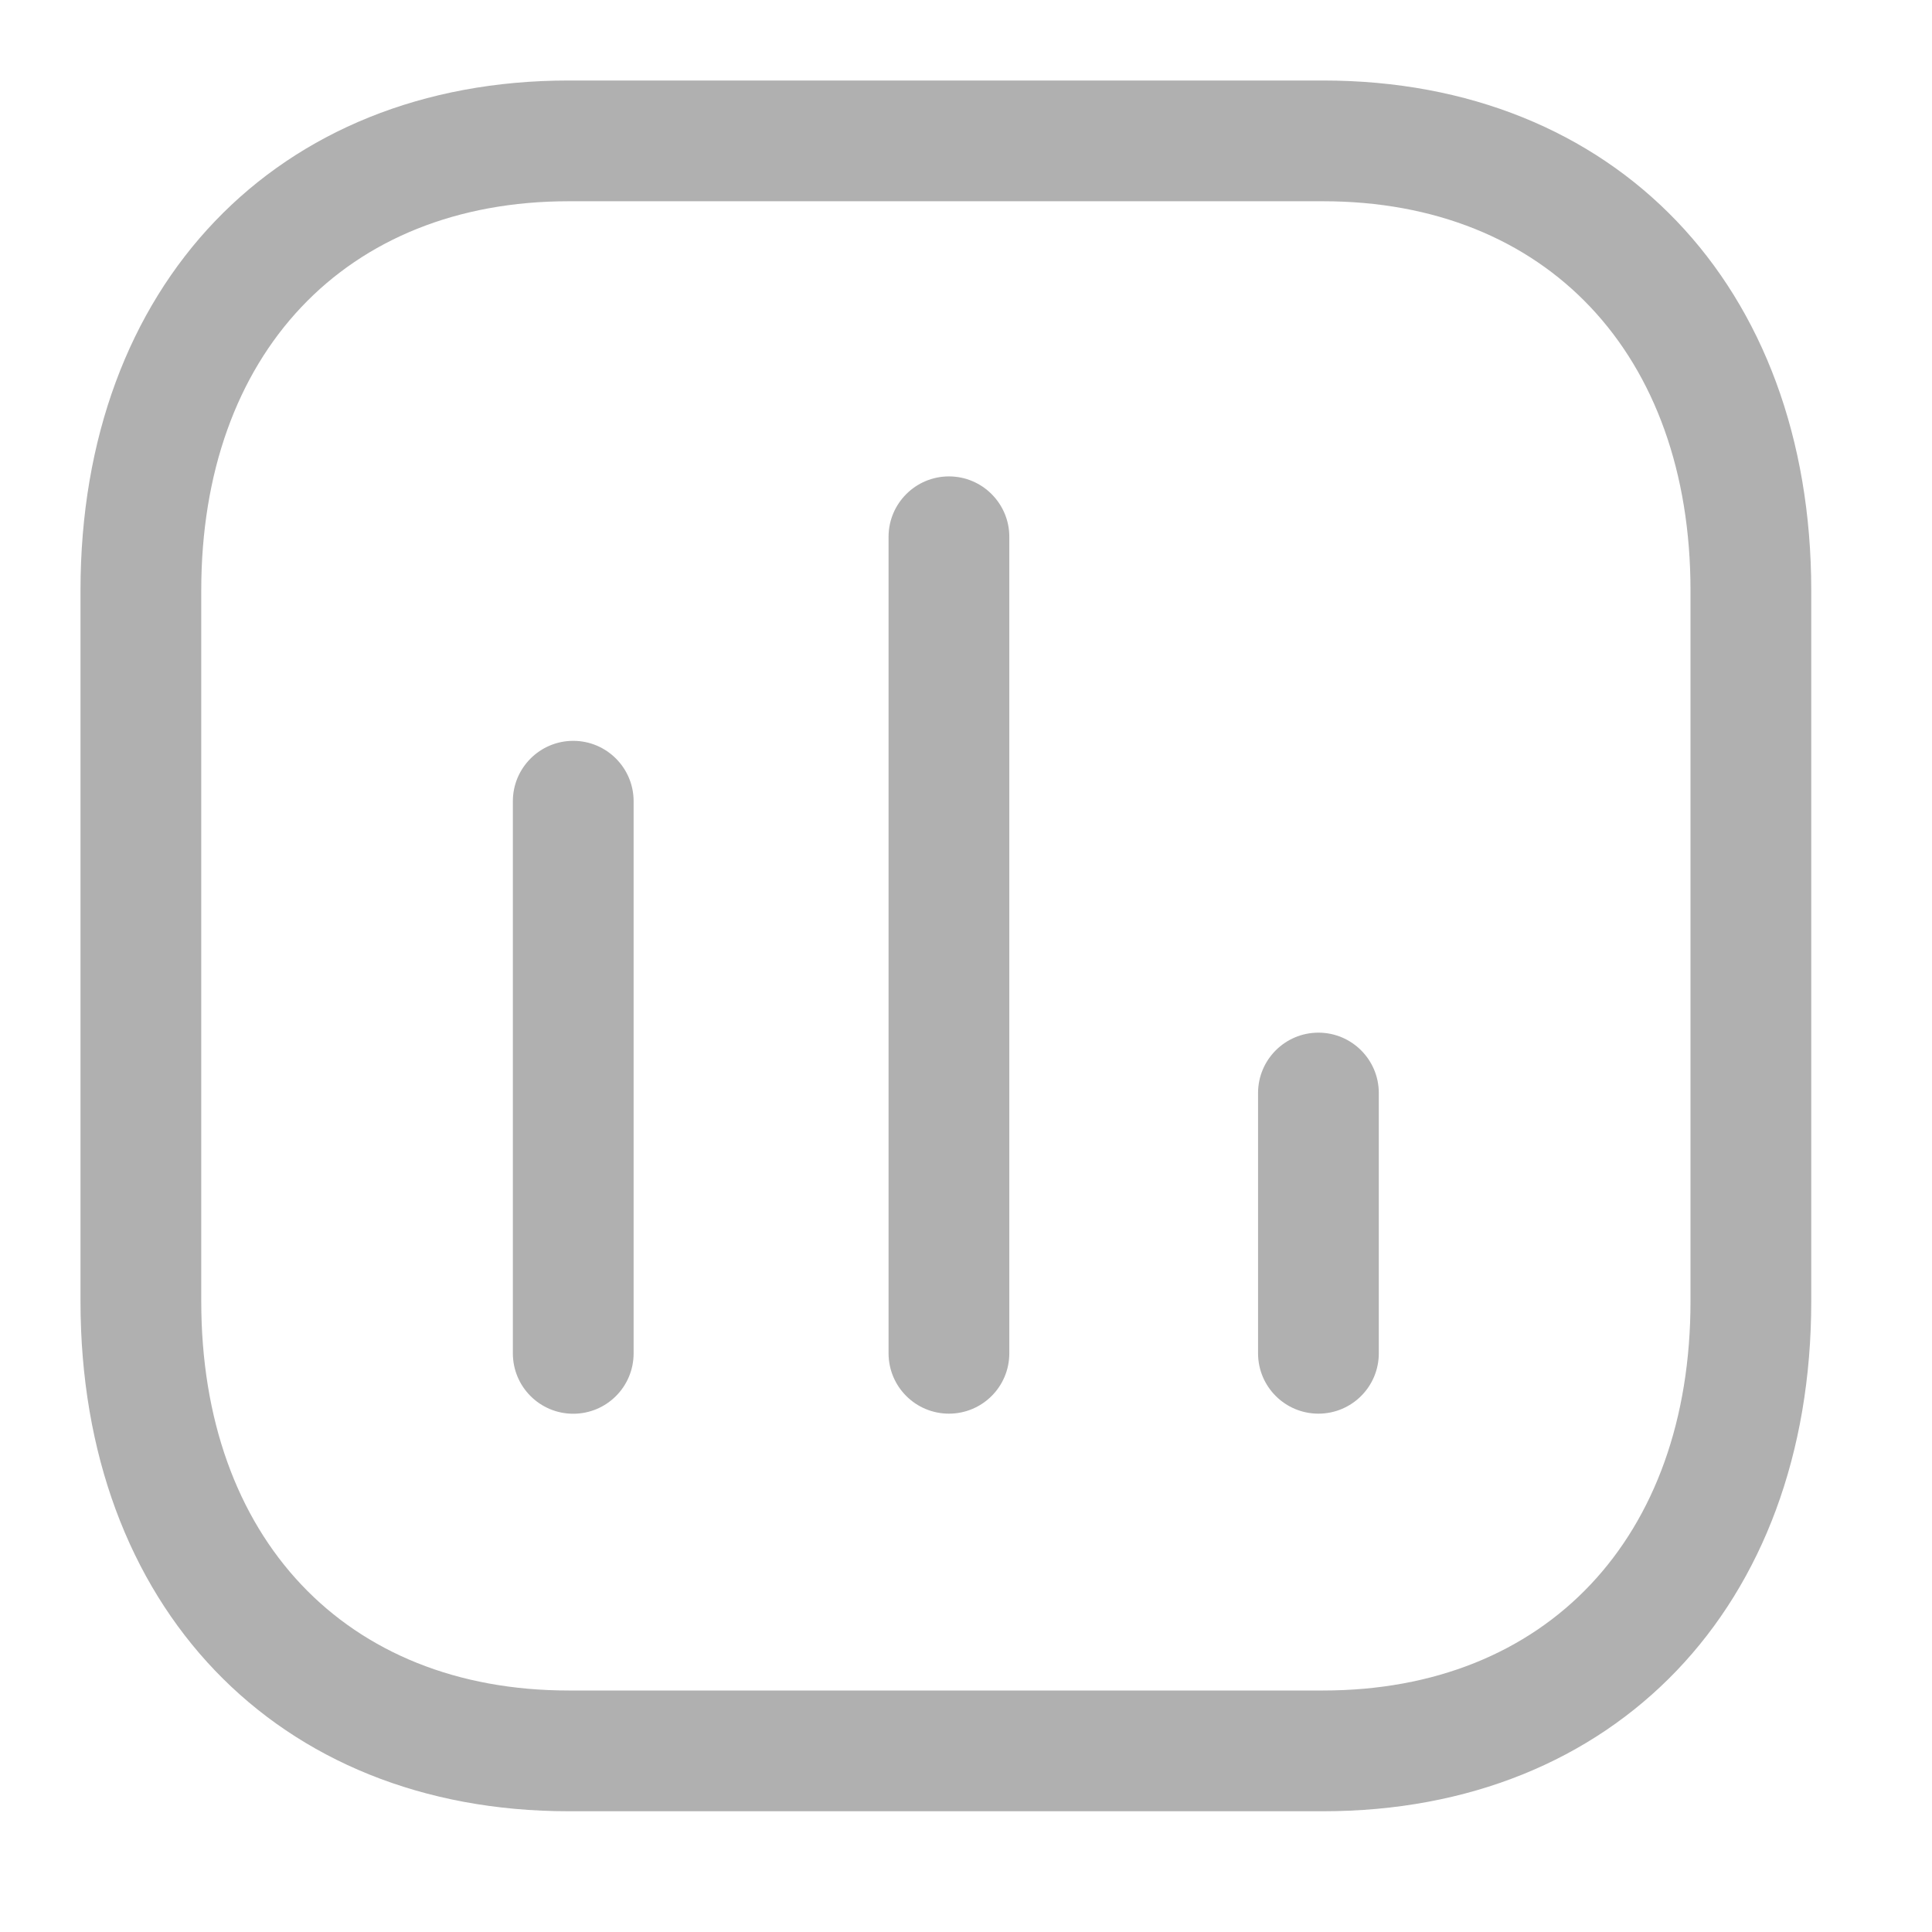
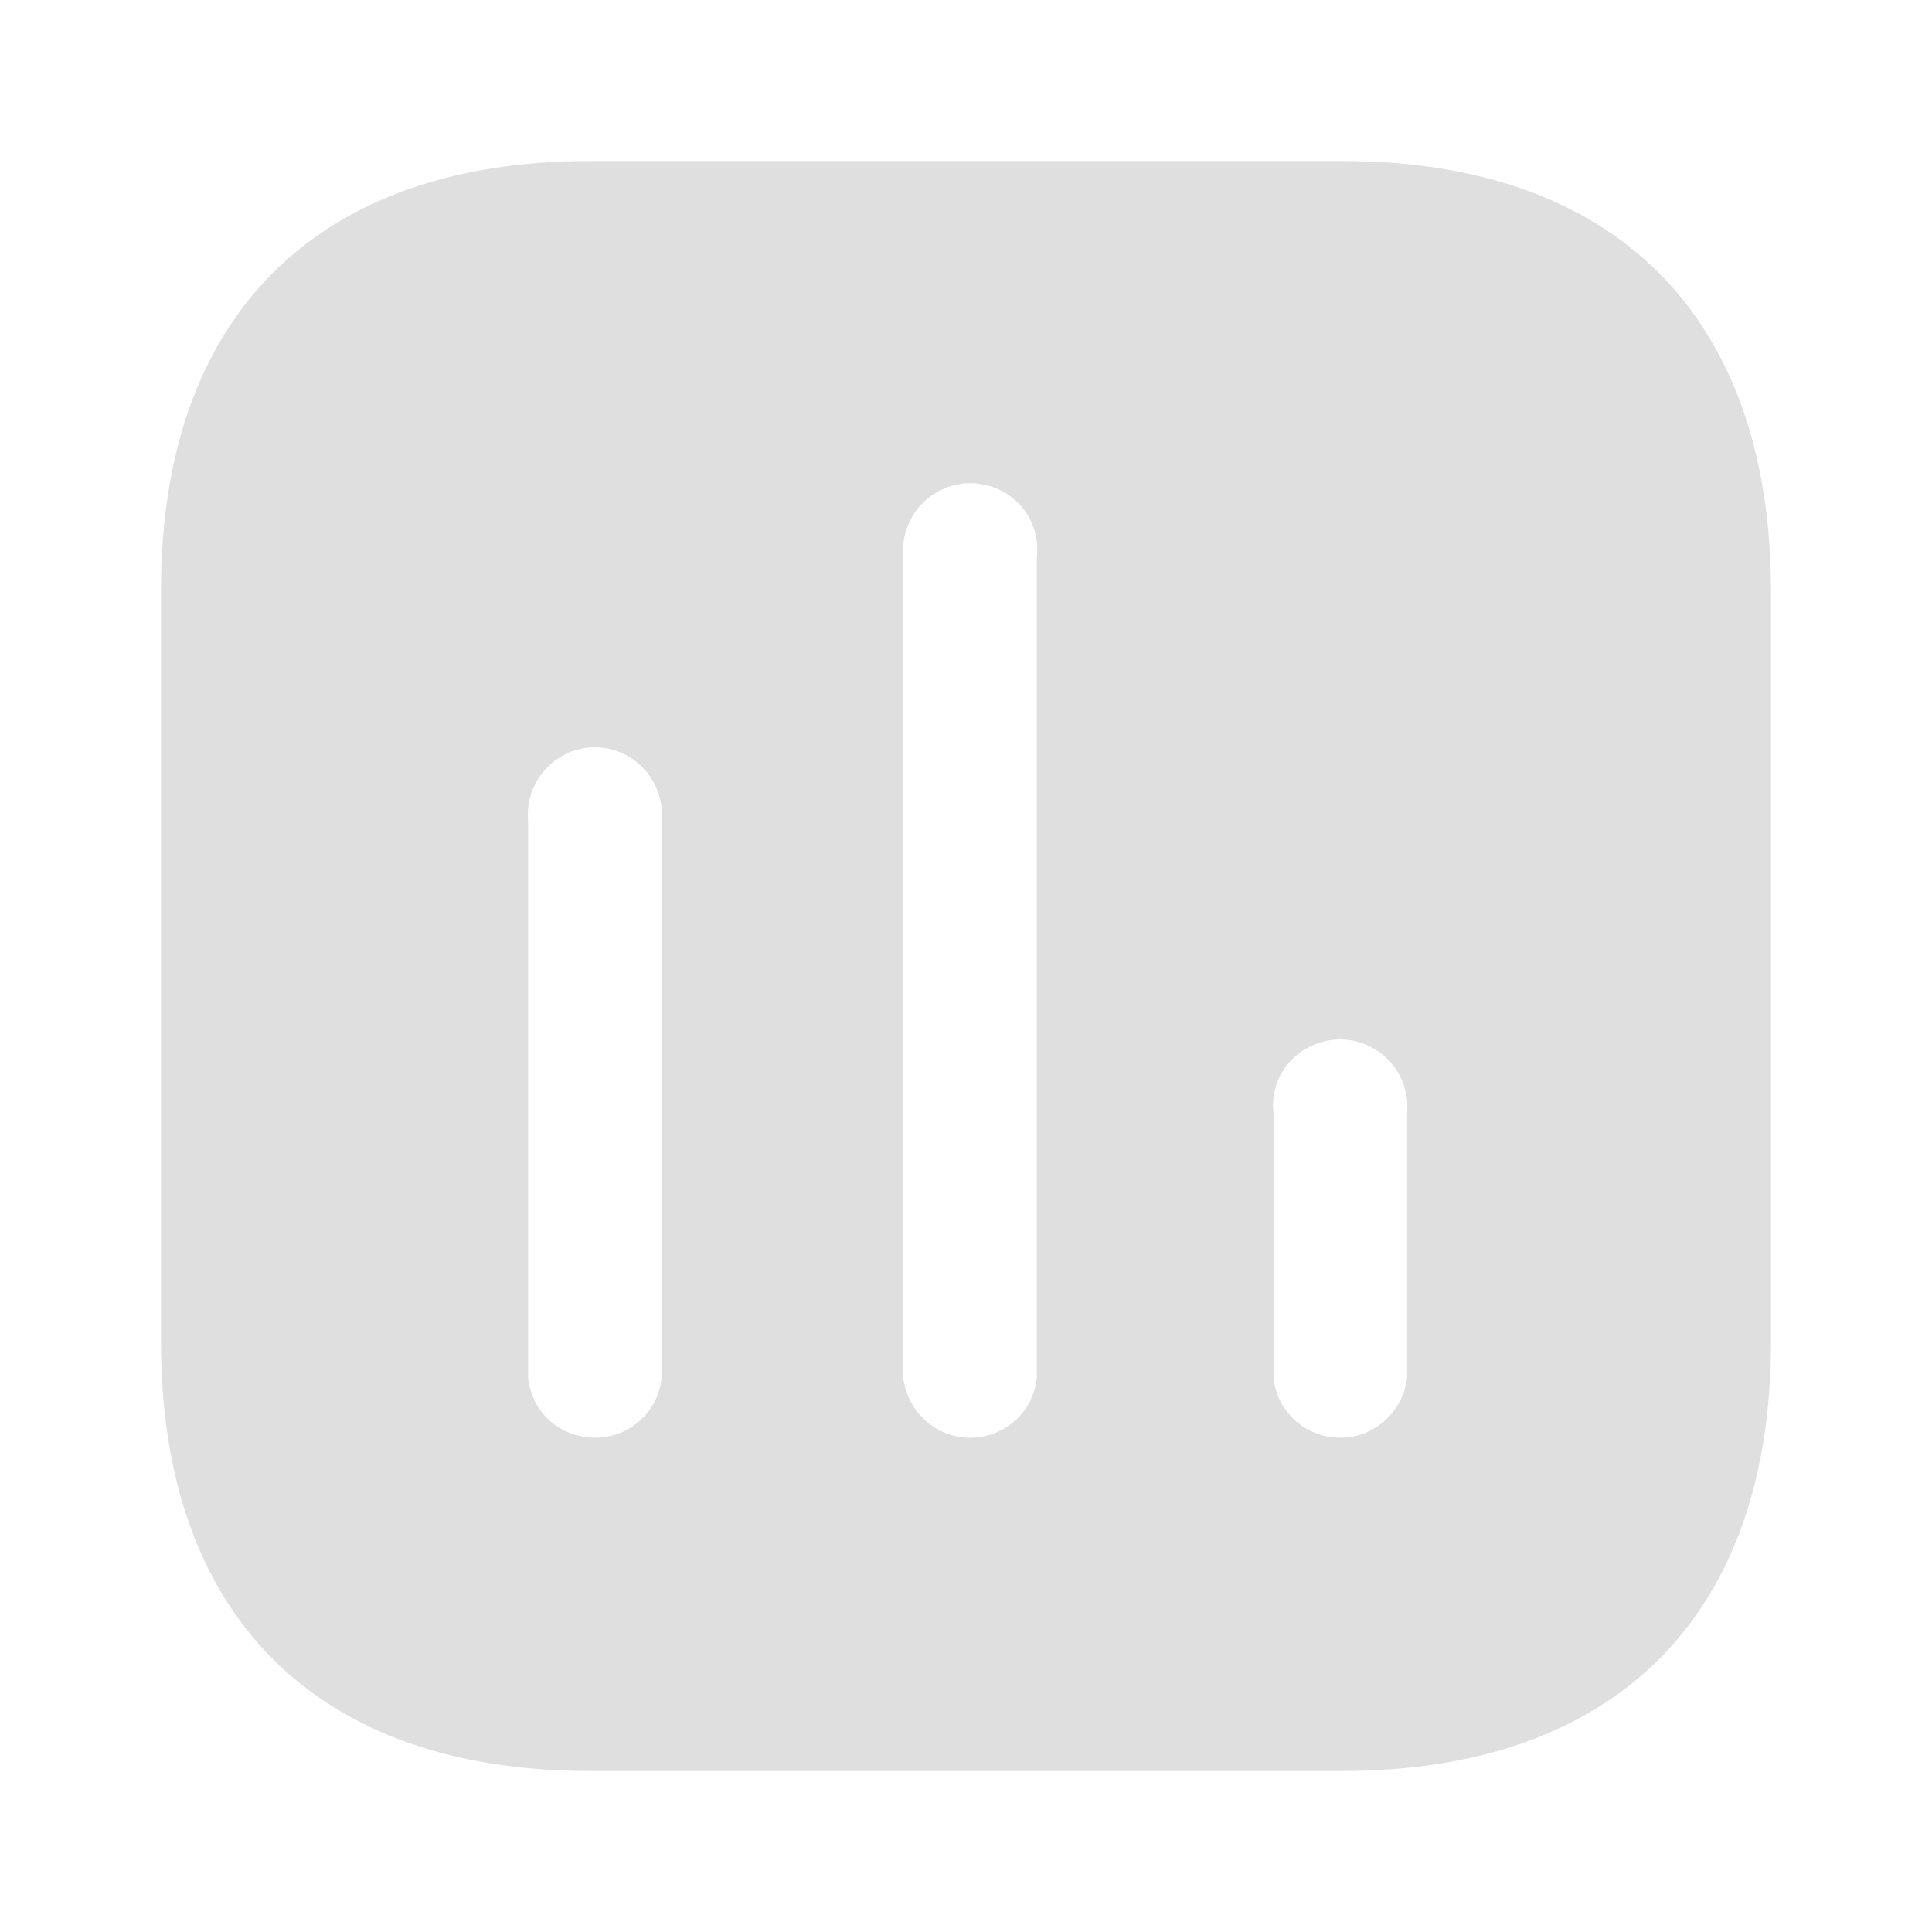
<svg xmlns="http://www.w3.org/2000/svg" width="24" height="24" viewBox="0 0 24 24" fill="none">
-   <path fill-rule="evenodd" clip-rule="evenodd" d="M16.436 1C20.063 1 22.5 3.546 22.5 7.335V16.165C22.5 19.954 20.063 22.5 16.436 22.5H7.064C3.437 22.5 1 19.954 1 16.165V7.335C1 3.546 3.437 1 7.064 1H16.436ZM16.436 2.5H7.064C4.292 2.5 2.5 4.397 2.5 7.335V16.165C2.5 19.103 4.292 21 7.064 21H16.436C19.209 21 21 19.103 21 16.165V7.335C21 4.397 19.209 2.5 16.436 2.5ZM7.121 9.203C7.535 9.203 7.871 9.539 7.871 9.953V16.812C7.871 17.227 7.535 17.562 7.121 17.562C6.707 17.562 6.371 17.227 6.371 16.812V9.953C6.371 9.539 6.707 9.203 7.121 9.203ZM11.788 5.918C12.202 5.918 12.538 6.255 12.538 6.668V16.811C12.538 17.226 12.202 17.561 11.788 17.561C11.374 17.561 11.038 17.226 11.038 16.811V6.668C11.038 6.255 11.374 5.918 11.788 5.918ZM16.378 12.828C16.792 12.828 17.128 13.164 17.128 13.578V16.811C17.128 17.226 16.792 17.561 16.378 17.561C15.964 17.561 15.628 17.226 15.628 16.811V13.578C15.628 13.164 15.964 12.828 16.378 12.828Z" fill="#B0B0B0" />
+   <path d="M16.669 2C20.07 2 21.991 3.929 22 7.33V16.671C22 20.07 20.07 22 16.669 22H7.33C3.929 22 2 20.07 2 16.671V7.33C2 3.929 3.929 2 7.33 2H16.669ZM12.501 6.13C12.22 5.96 11.88 5.96 11.611 6.13C11.339 6.299 11.191 6.61 11.22 6.92V17.11C11.271 17.541 11.63 17.86 12.05 17.86C12.48 17.86 12.839 17.541 12.88 17.11V6.92C12.919 6.61 12.771 6.299 12.501 6.13ZM7.83 9.41C7.56 9.24 7.219 9.24 6.95 9.41C6.679 9.58 6.53 9.889 6.56 10.2V17.11C6.599 17.541 6.959 17.86 7.389 17.86C7.82 17.86 8.179 17.541 8.219 17.11V10.2C8.25 9.889 8.099 9.58 7.83 9.41ZM17.09 13.04C16.82 12.87 16.48 12.87 16.201 13.04C15.93 13.21 15.78 13.509 15.82 13.831V17.11C15.861 17.541 16.22 17.86 16.651 17.86C17.07 17.86 17.43 17.541 17.48 17.11V13.831C17.509 13.509 17.36 13.21 17.09 13.04Z" fill="#DFDFDF" />
</svg>
